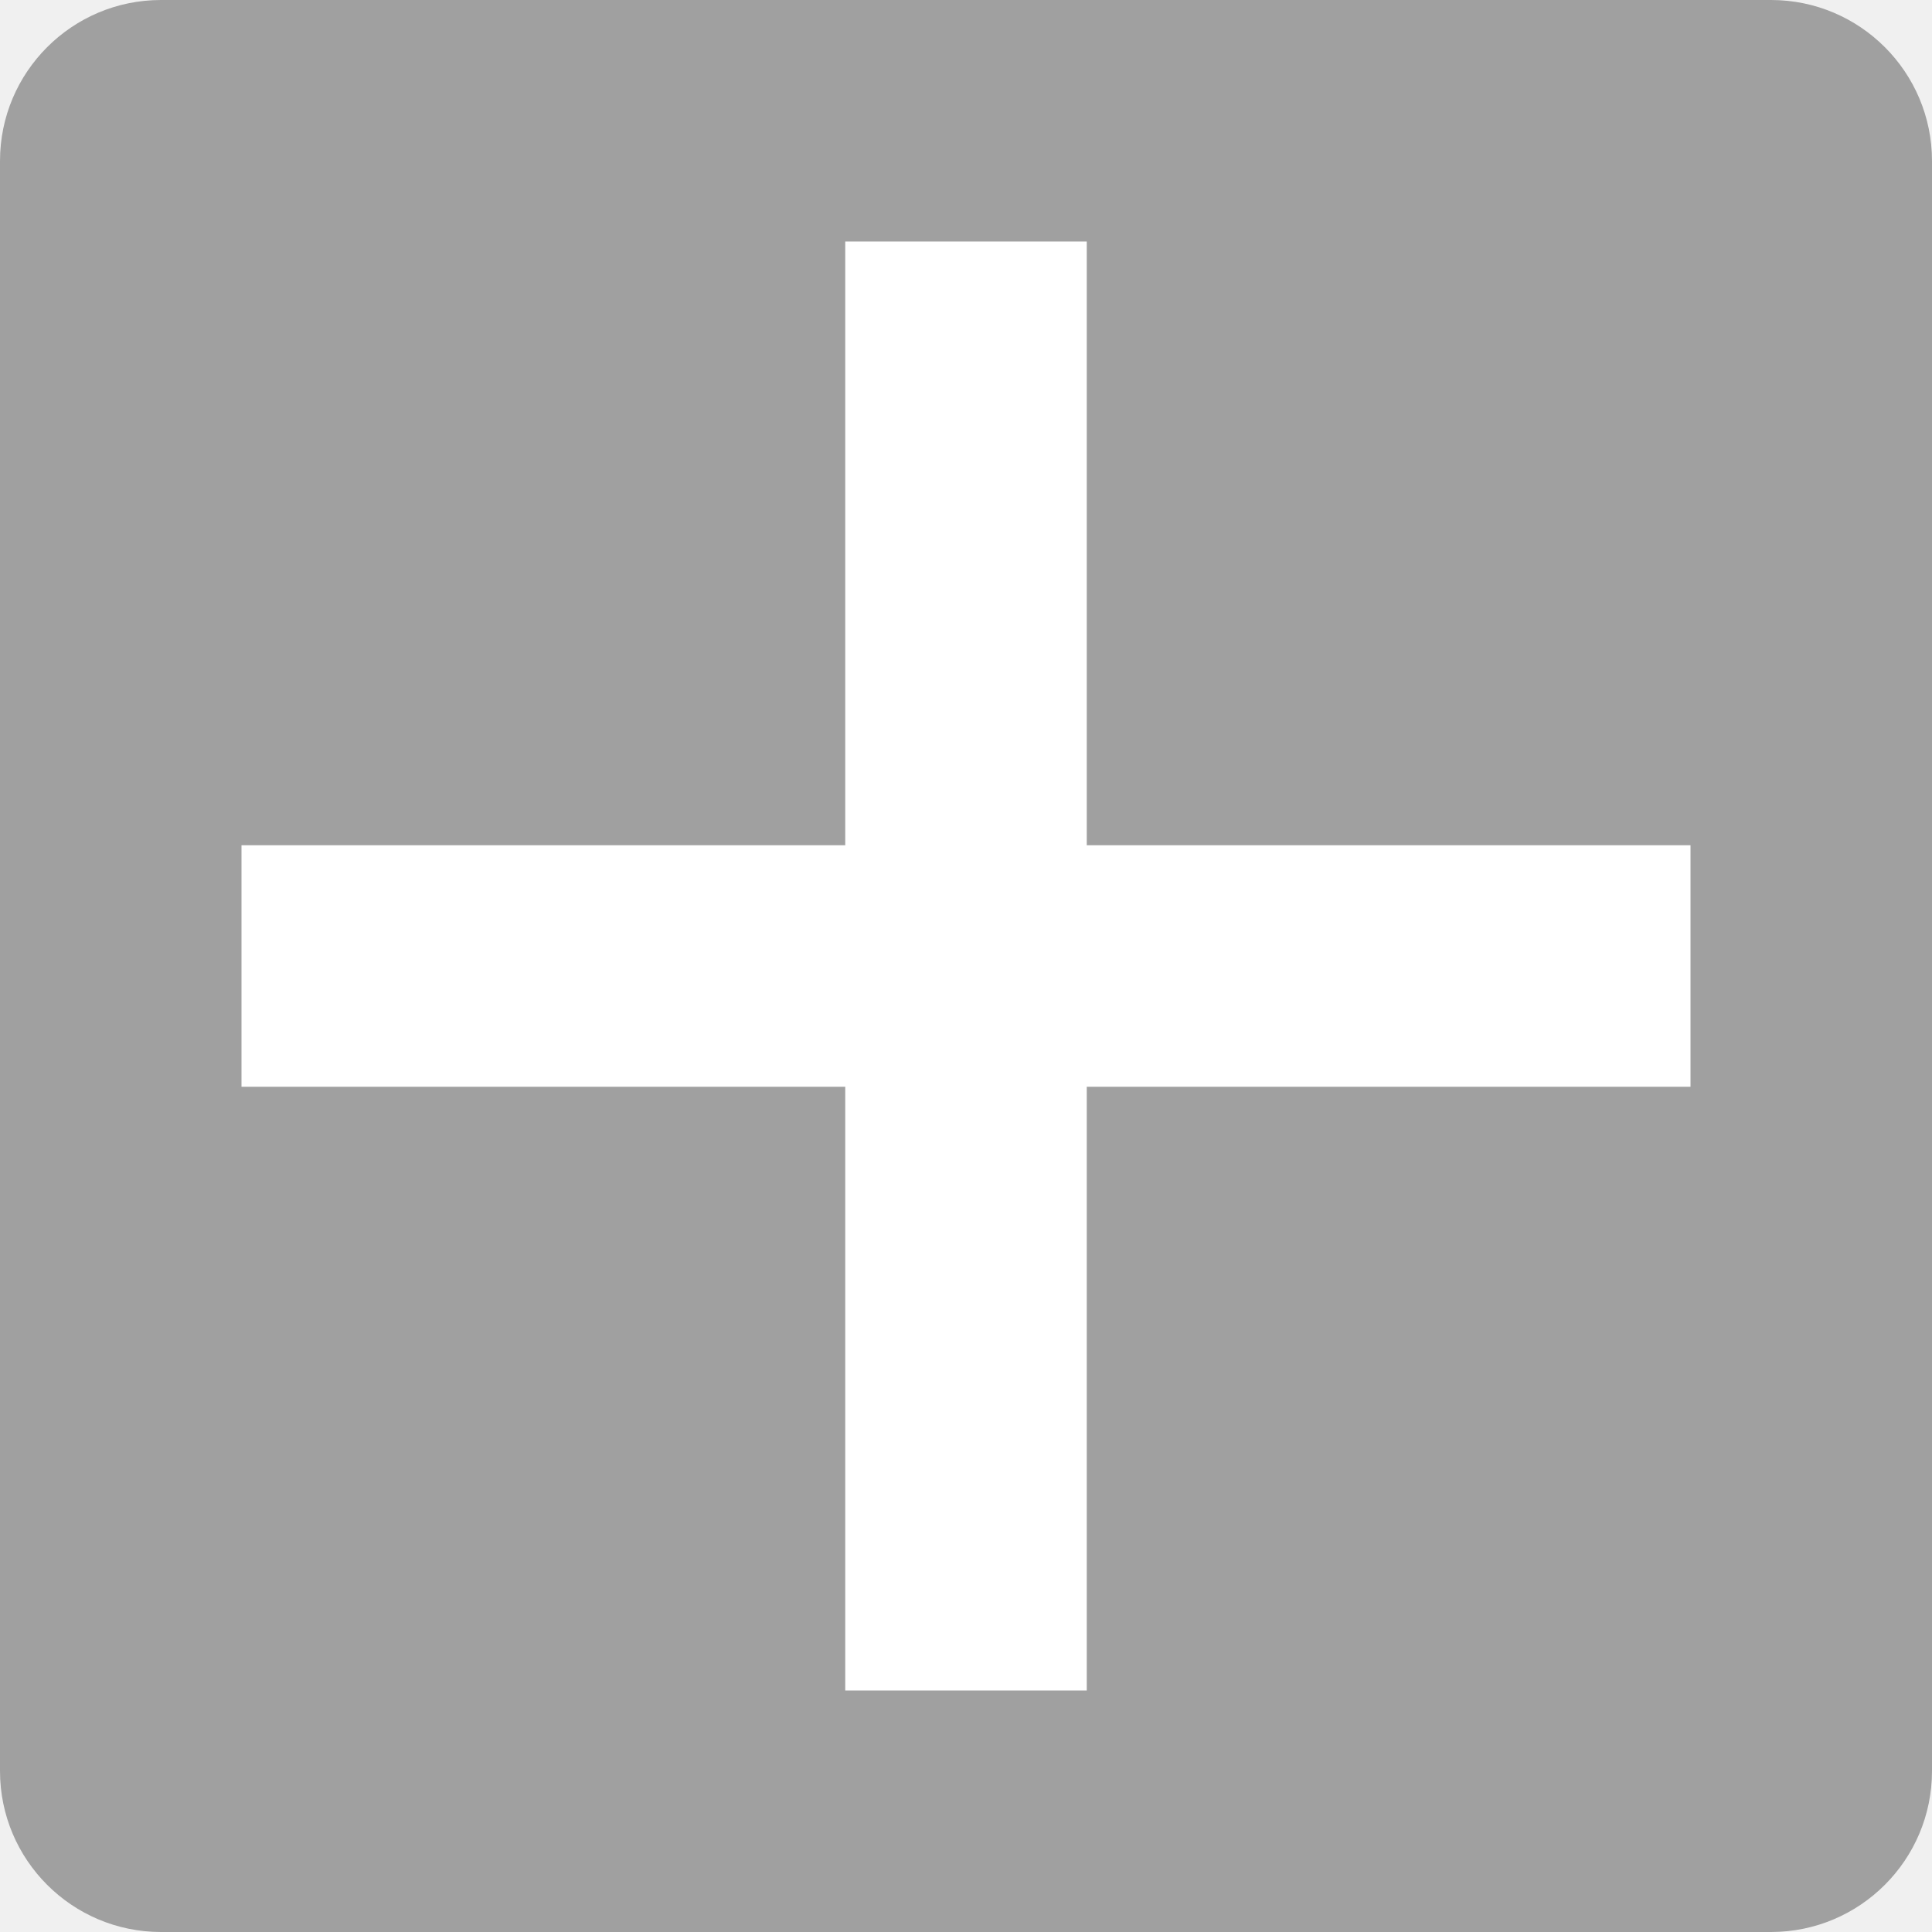
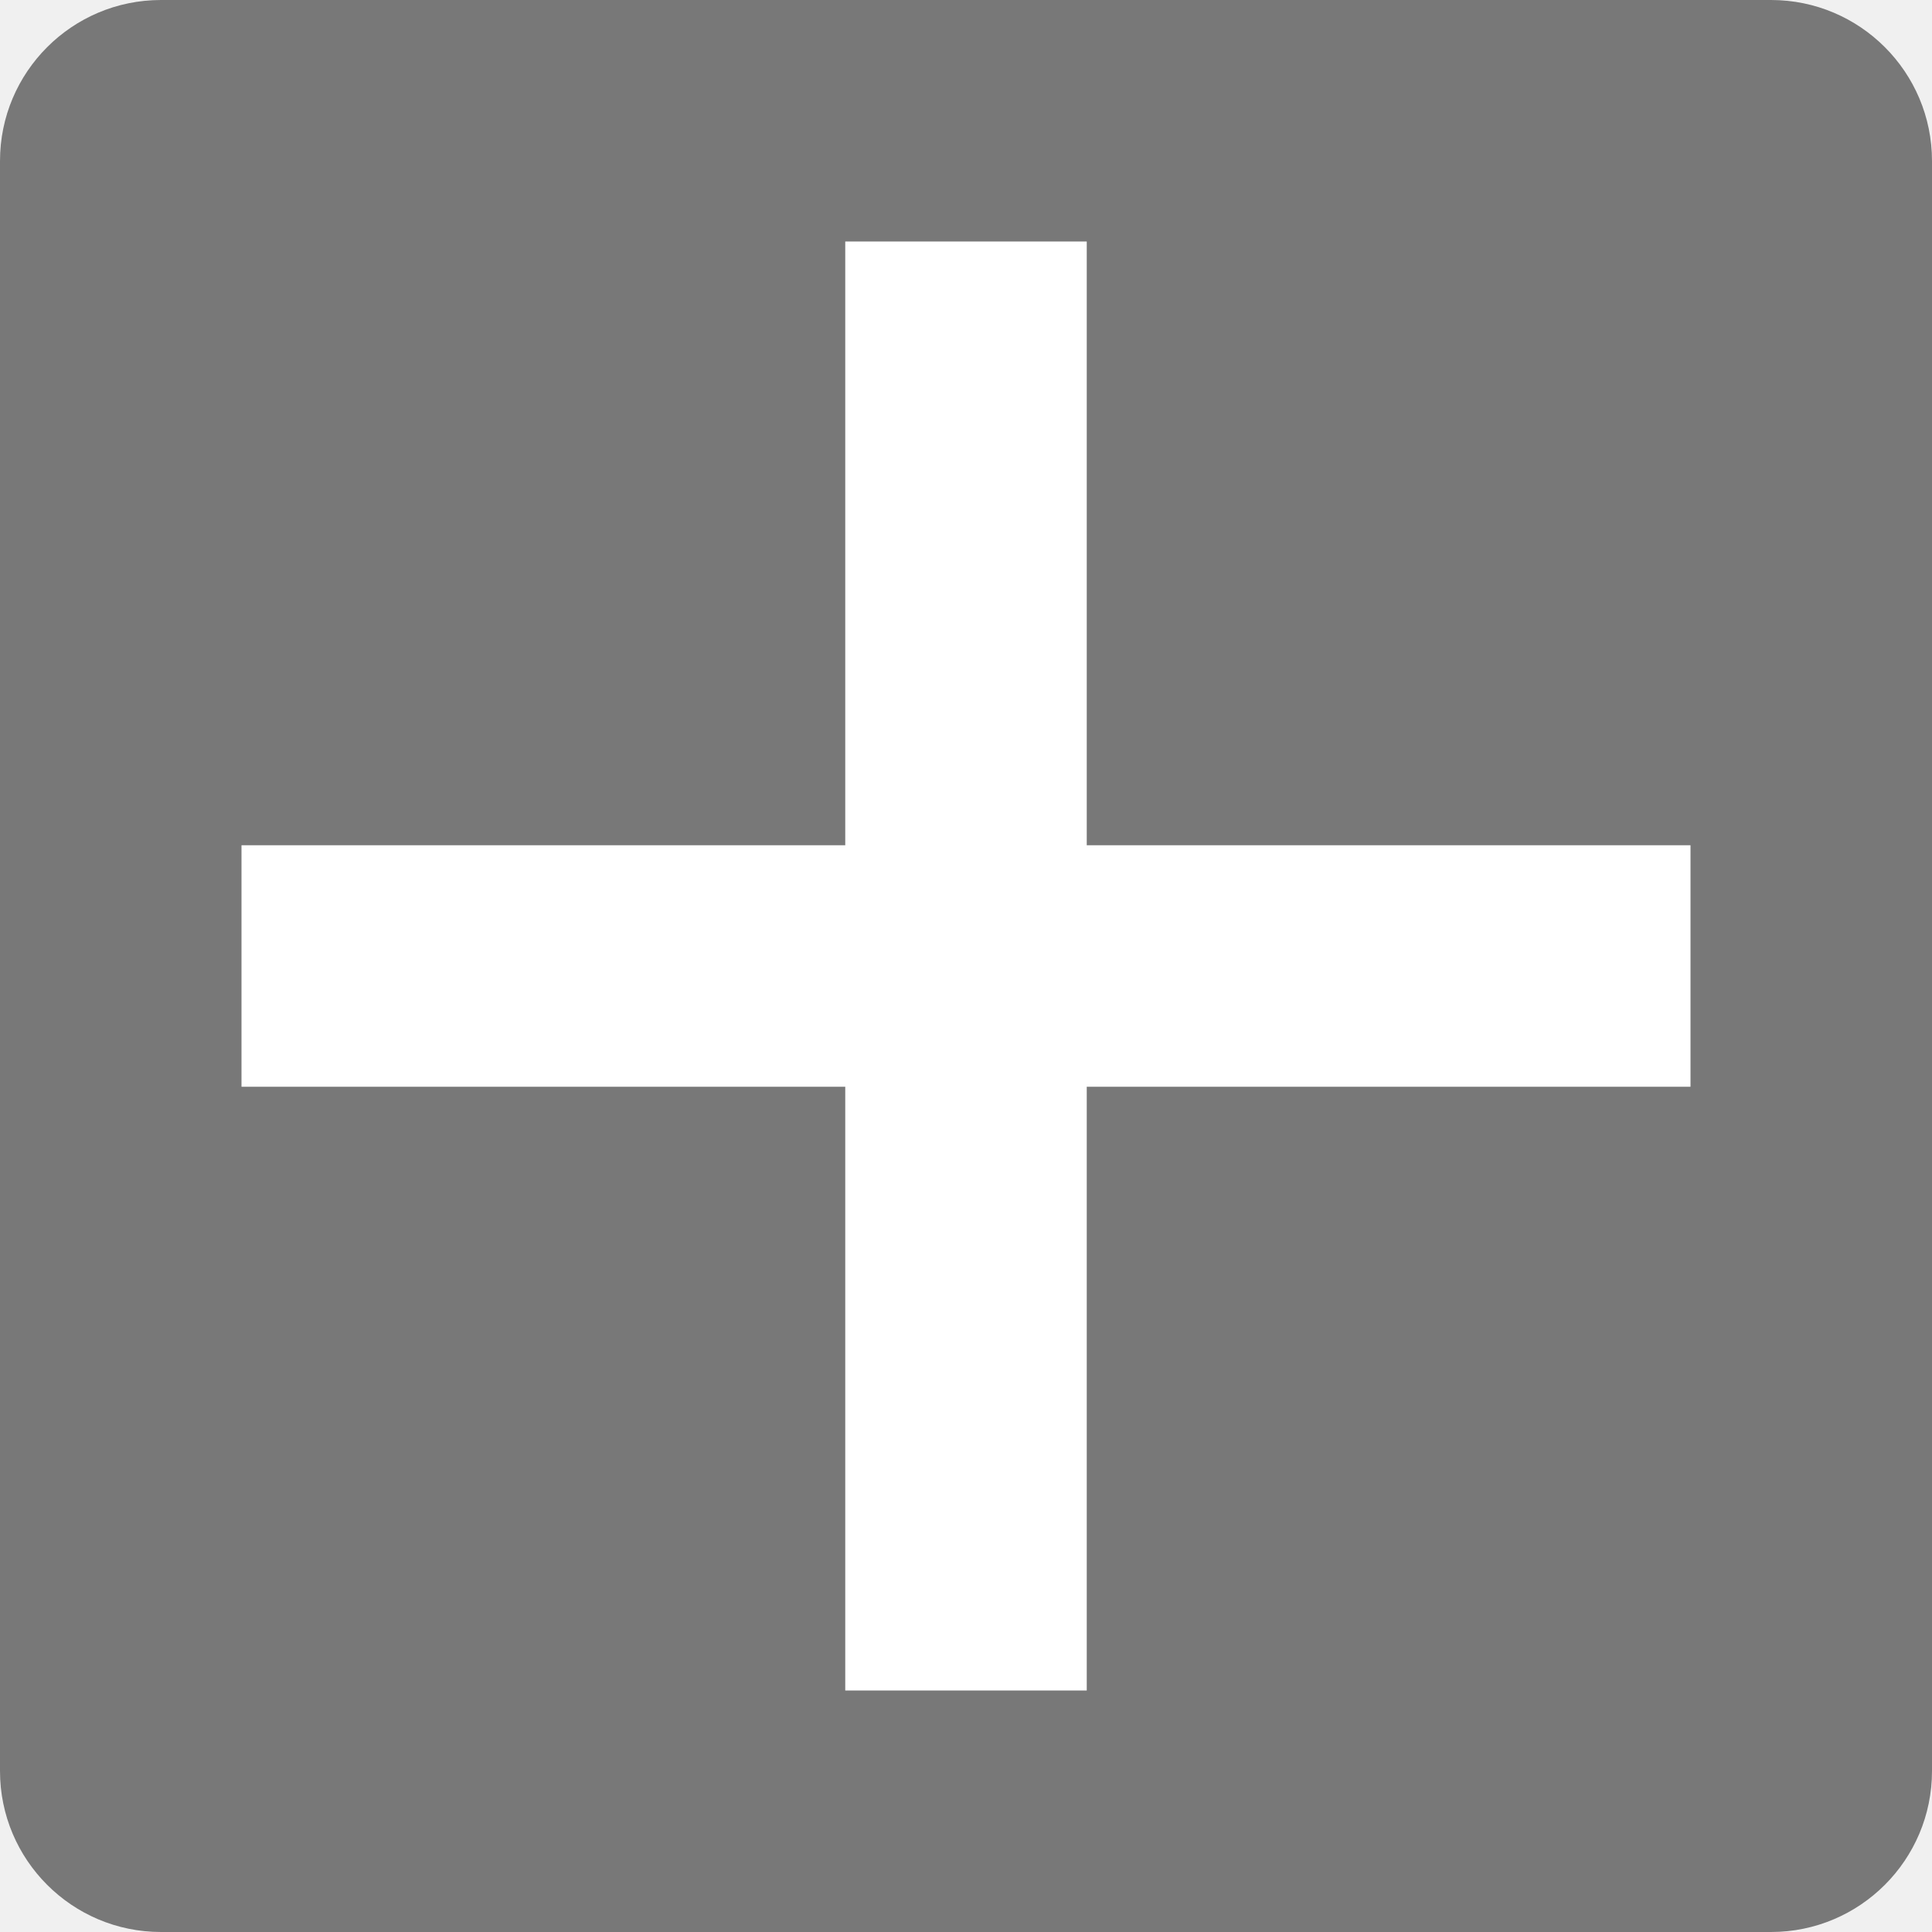
<svg xmlns="http://www.w3.org/2000/svg" width="24" height="24">
-   <rect width="24" height="24" x="0" y="0" rx="2" ry="2" fill="rgb(160,160,160)" />
+   <rect width="24" height="24" x="0" y="0" rx="2" ry="2" fill="rgb(120,120,120)" />
  <line x1="12" y1="3" x2="12" y2="21" style="stroke:white;stroke-width:3" />
  <line x1="3" y1="12" x2="21" y2="12" style="stroke:white;stroke-width:3" />
</svg>
